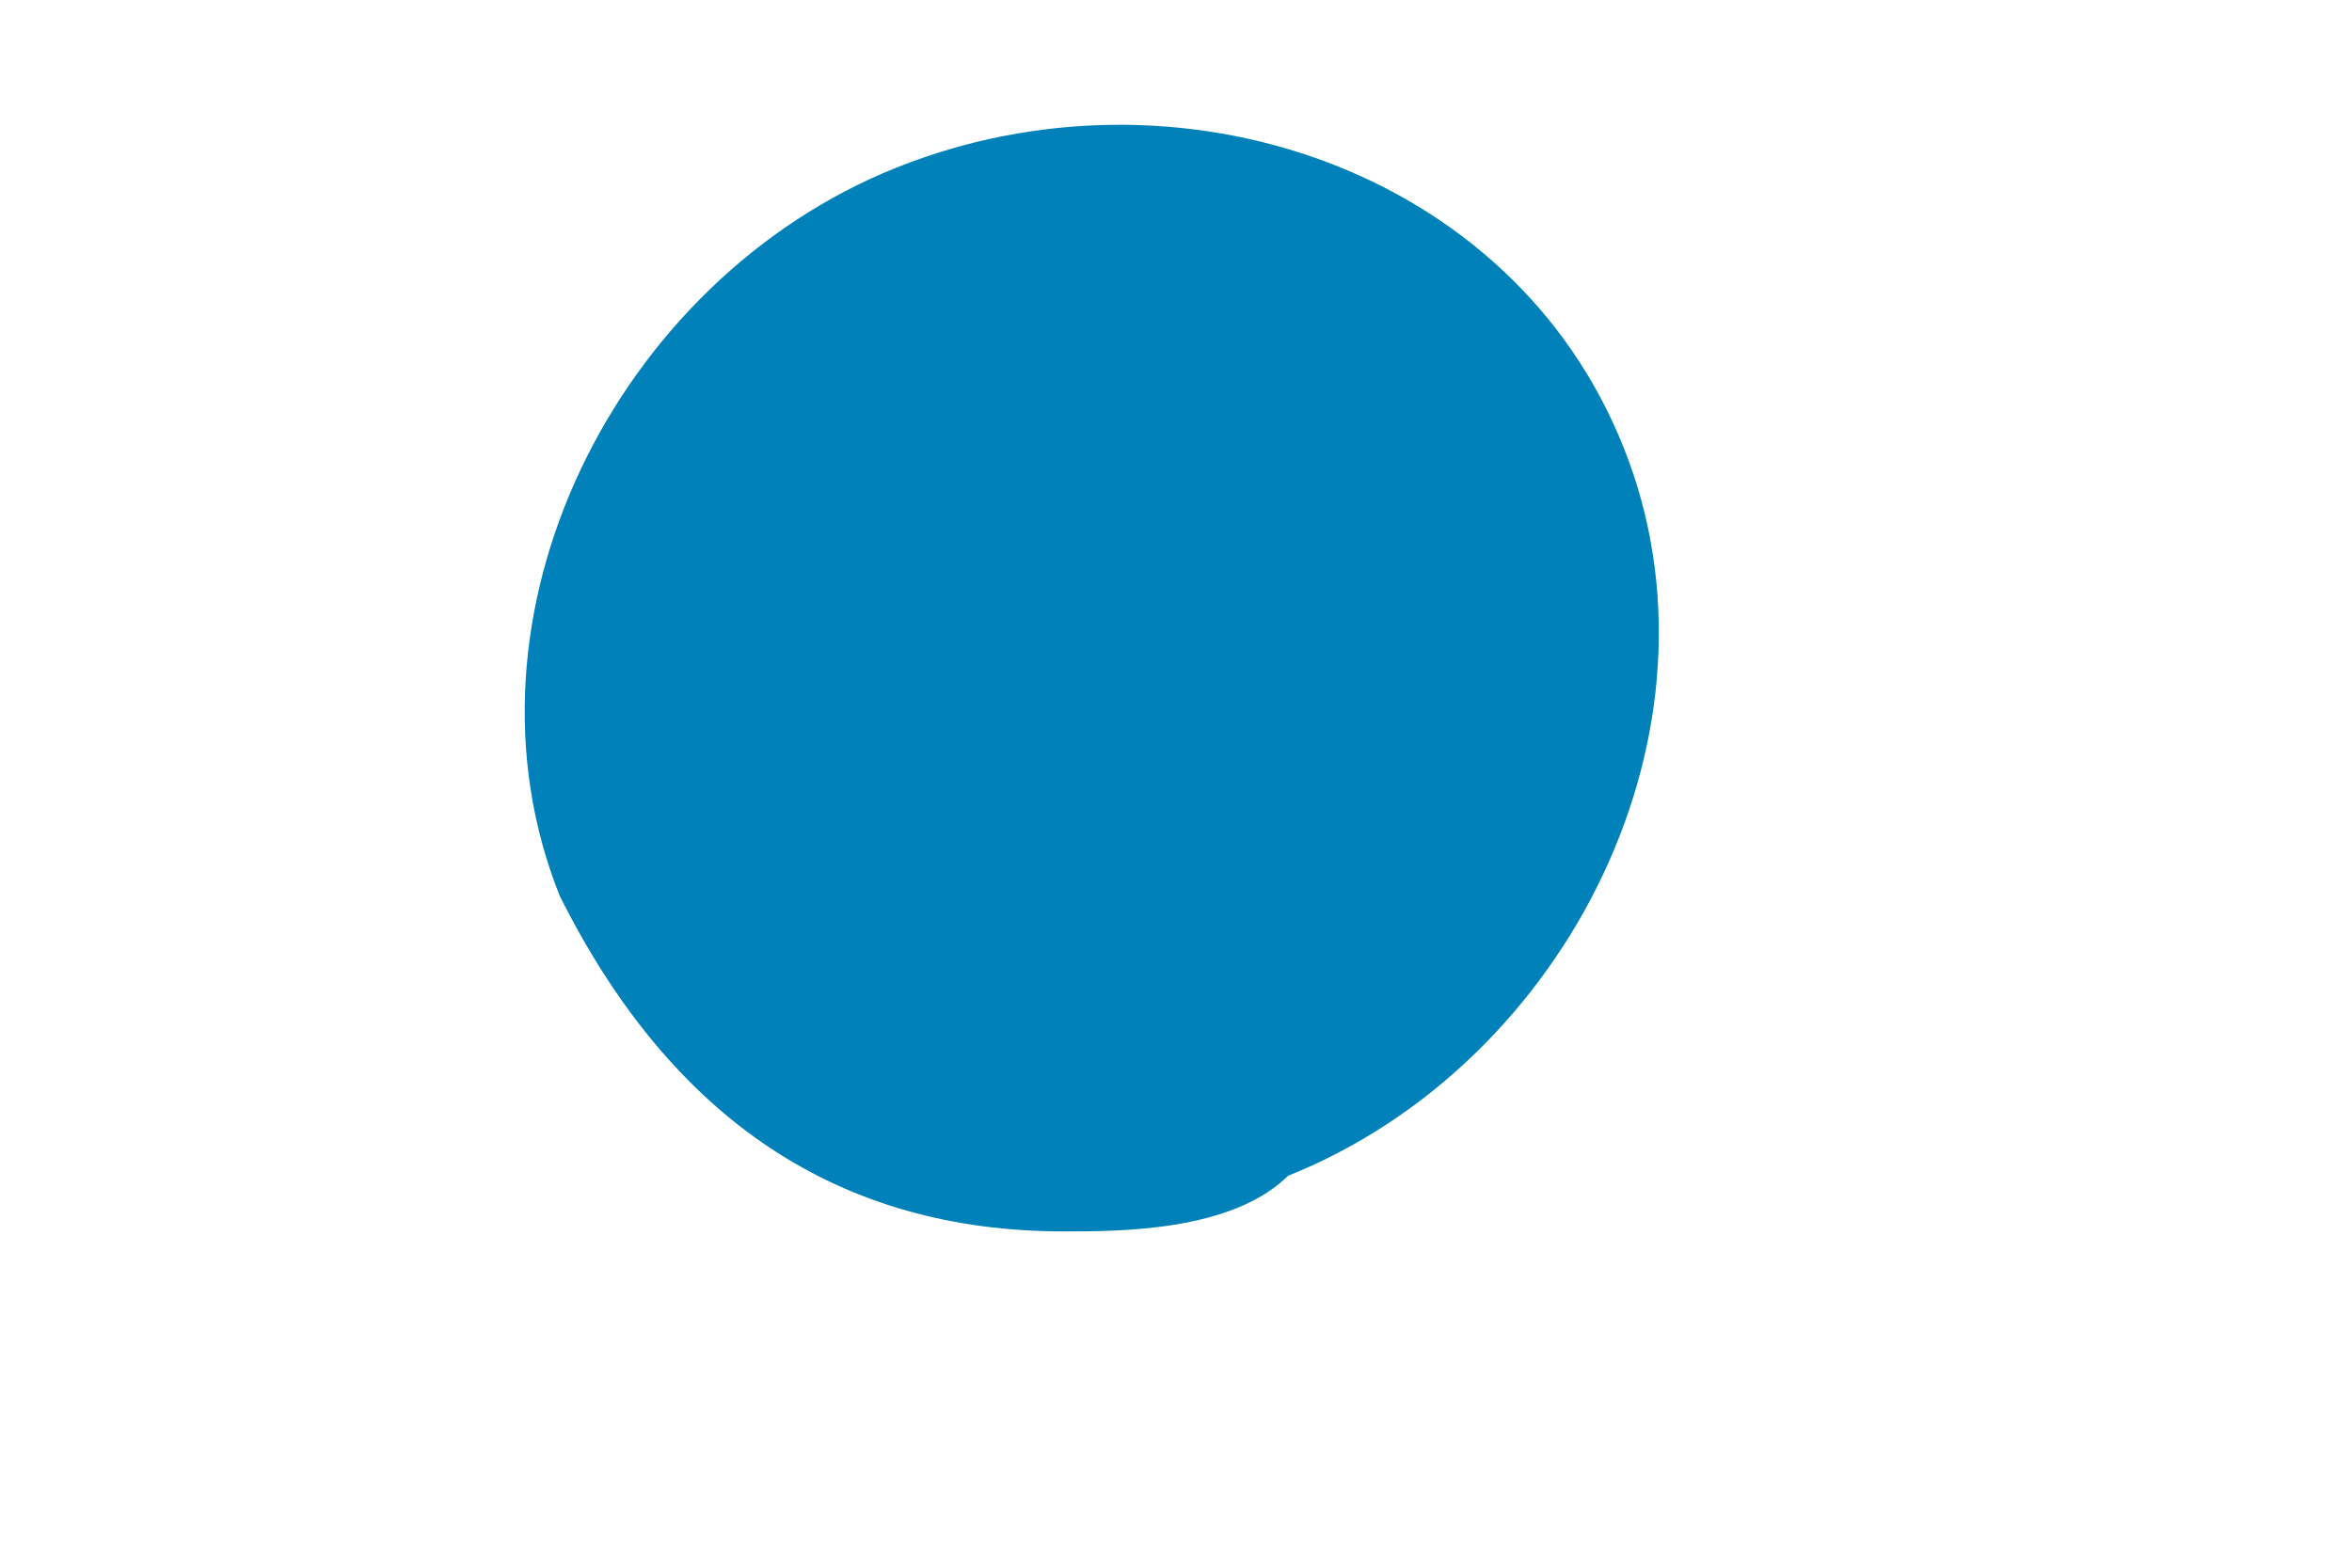
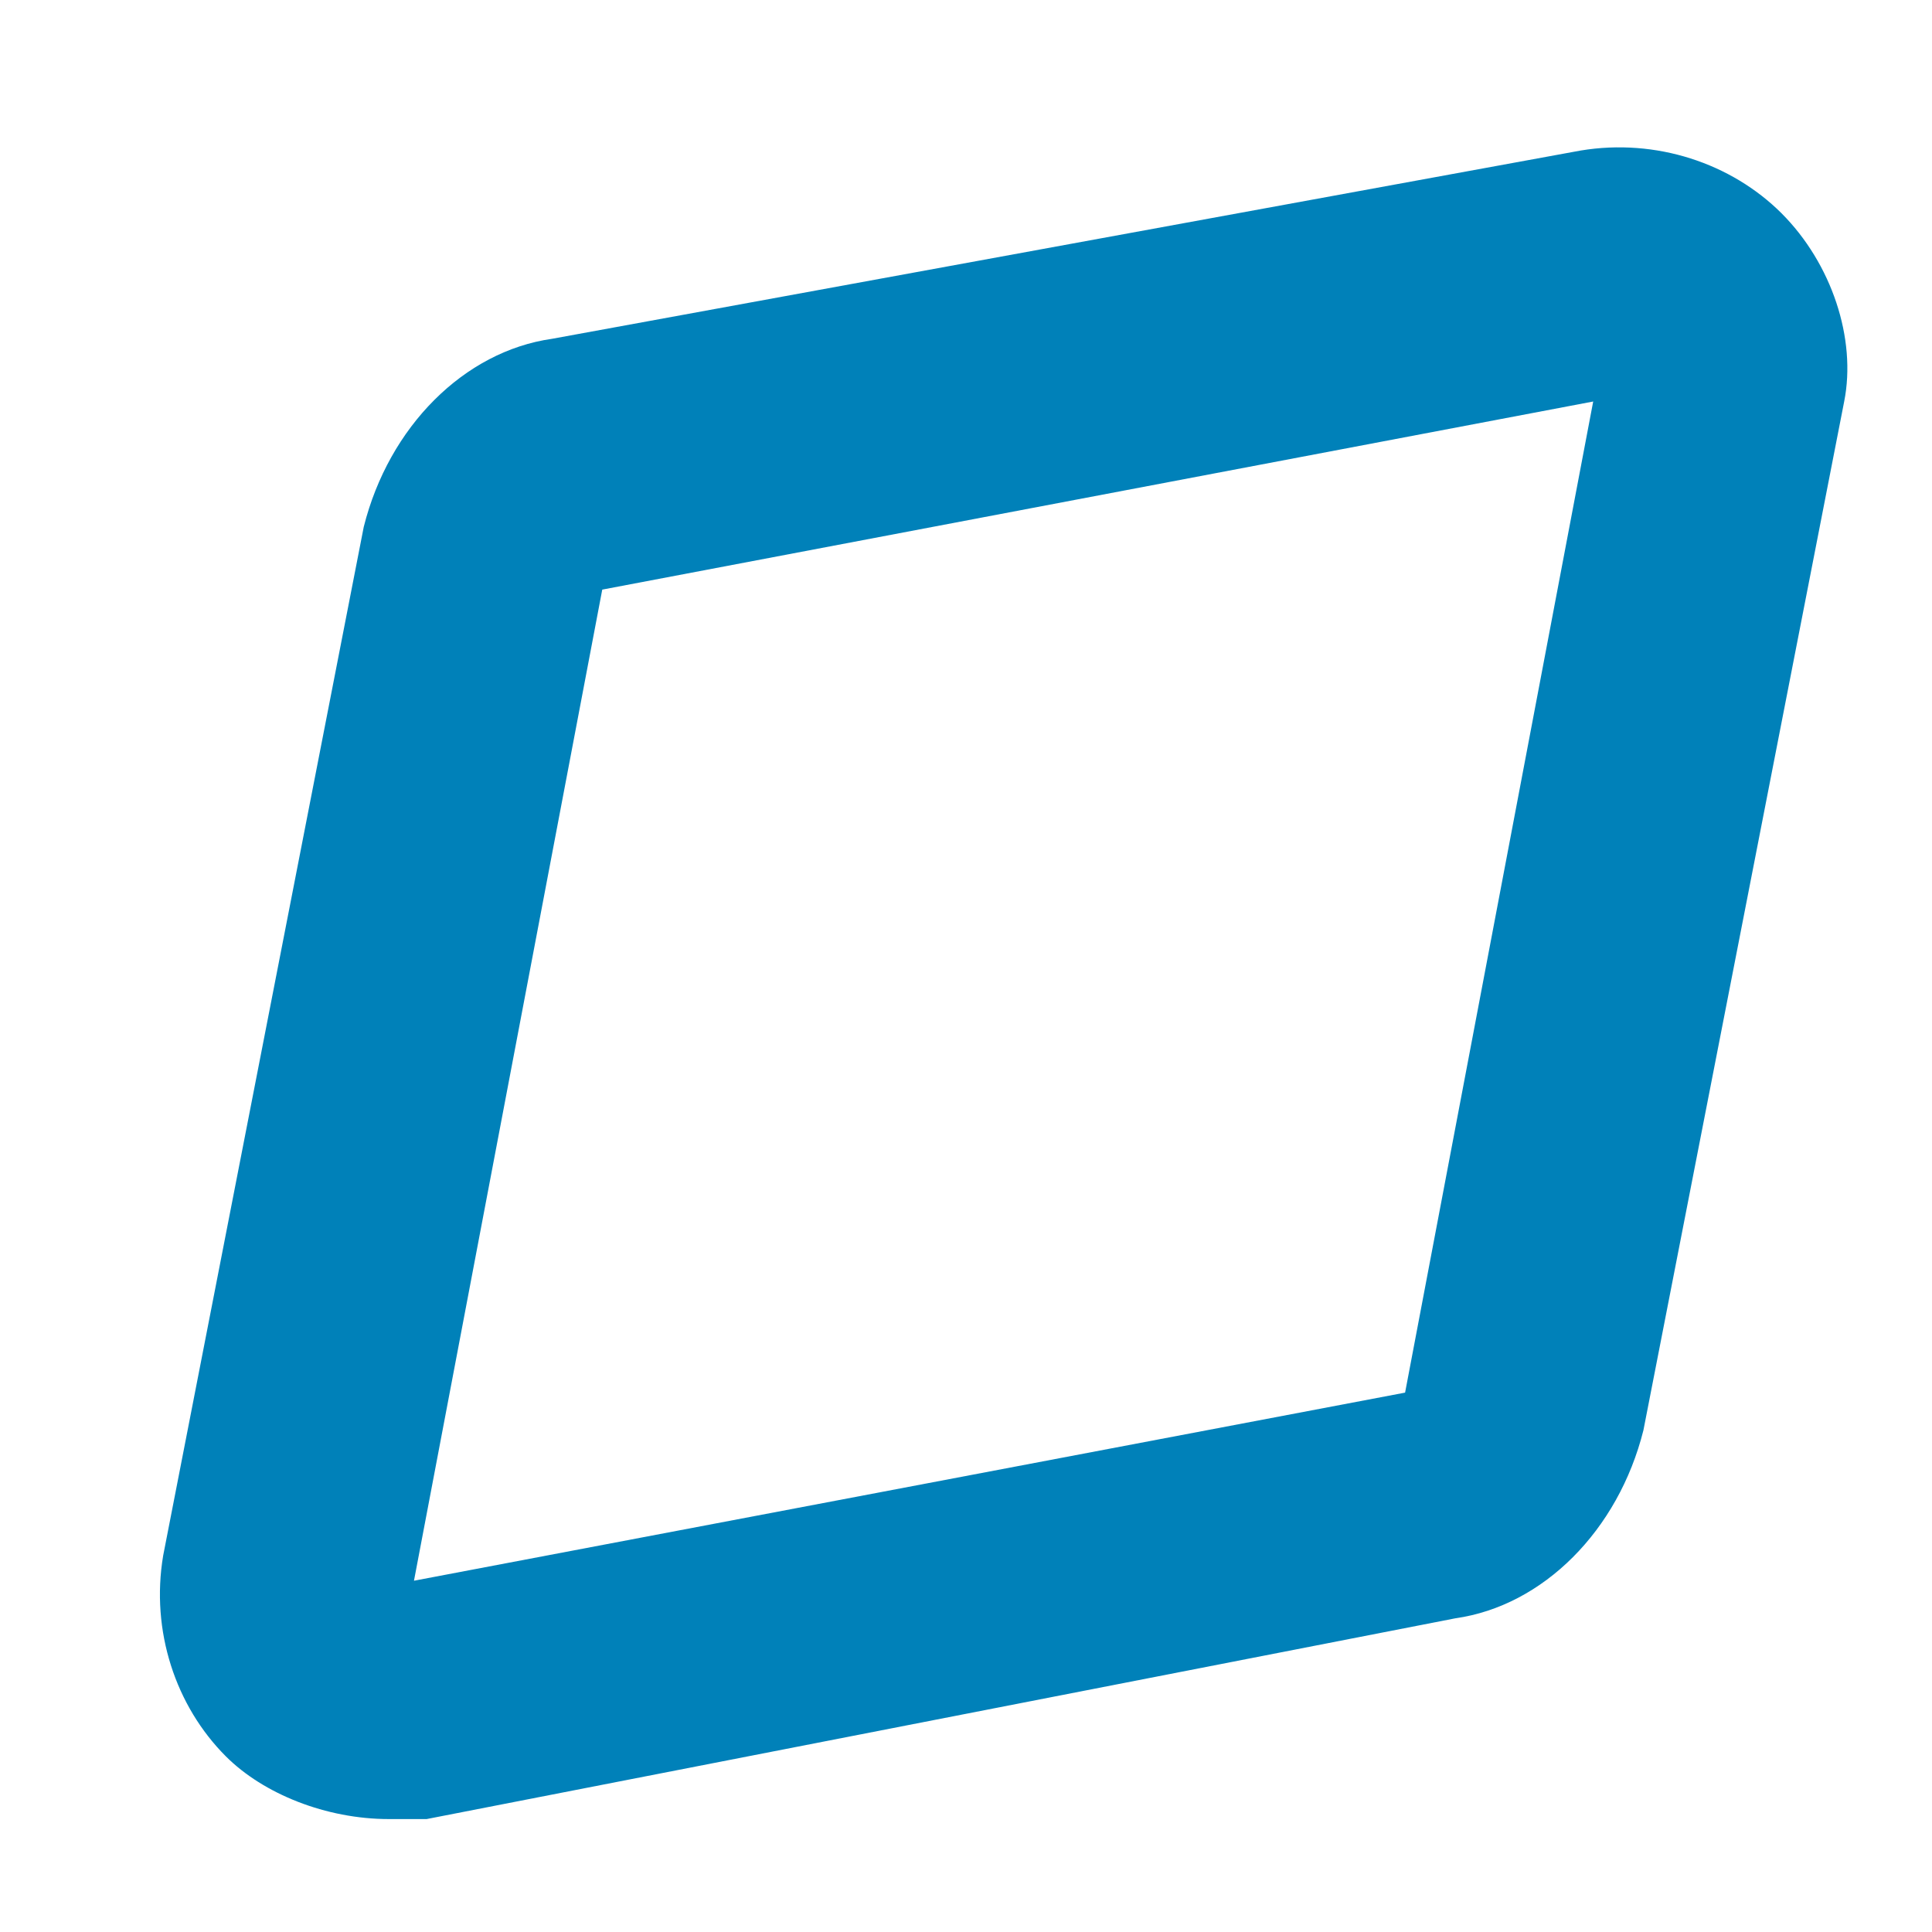
- <svg xmlns="http://www.w3.org/2000/svg" version="1.1" width="3px" height="2px">
-   <g transform="translate(-648 -1832 )">
-     <path d="M 2.071 0.571  C 1.929 0.214  1.5 0.071  1.143 0.214  C 0.786 0.357  0.571 0.786  0.714 1.143  C 0.857 1.429  1.071 1.571  1.357 1.571  C 1.429 1.571  1.571 1.571  1.643 1.5  C 2 1.357  2.214 0.929  2.071 0.571  Z " fill-rule="nonzero" fill="#0081b9" stroke="none" transform="matrix(1 0 0 1 648 1832 )" />
+ <svg xmlns="http://www.w3.org/2000/svg" version="1.1" width="11px" height="11px">
+   <g transform="translate(-639 -1815 )">
+     <path d="M 10.5 2.286  C 10.571 1.929  10.429 1.5  10.143 1.214  C 9.857 0.929  9.429 0.786  9 0.857  L 3.143 1.929  C 2.643 2  2.214 2.429  2.071 3  L 0.929 8.857  C 0.857 9.286  1 9.714  1.286 10  C 1.5 10.214  1.857 10.357  2.214 10.357  L 2.429 10.357  L 8.286 9.214  C 8.786 9.143  9.214 8.714  9.357 8.143  L 10.5 2.286  Z M 9.071 2.286  L 8 7.929  L 2.357 9  L 3.429 3.357  L 9.071 2.286  Z " fill-rule="nonzero" fill="#0081b9" stroke="none" transform="matrix(1 0 0 1 639 1815 )" />
  </g>
</svg>
